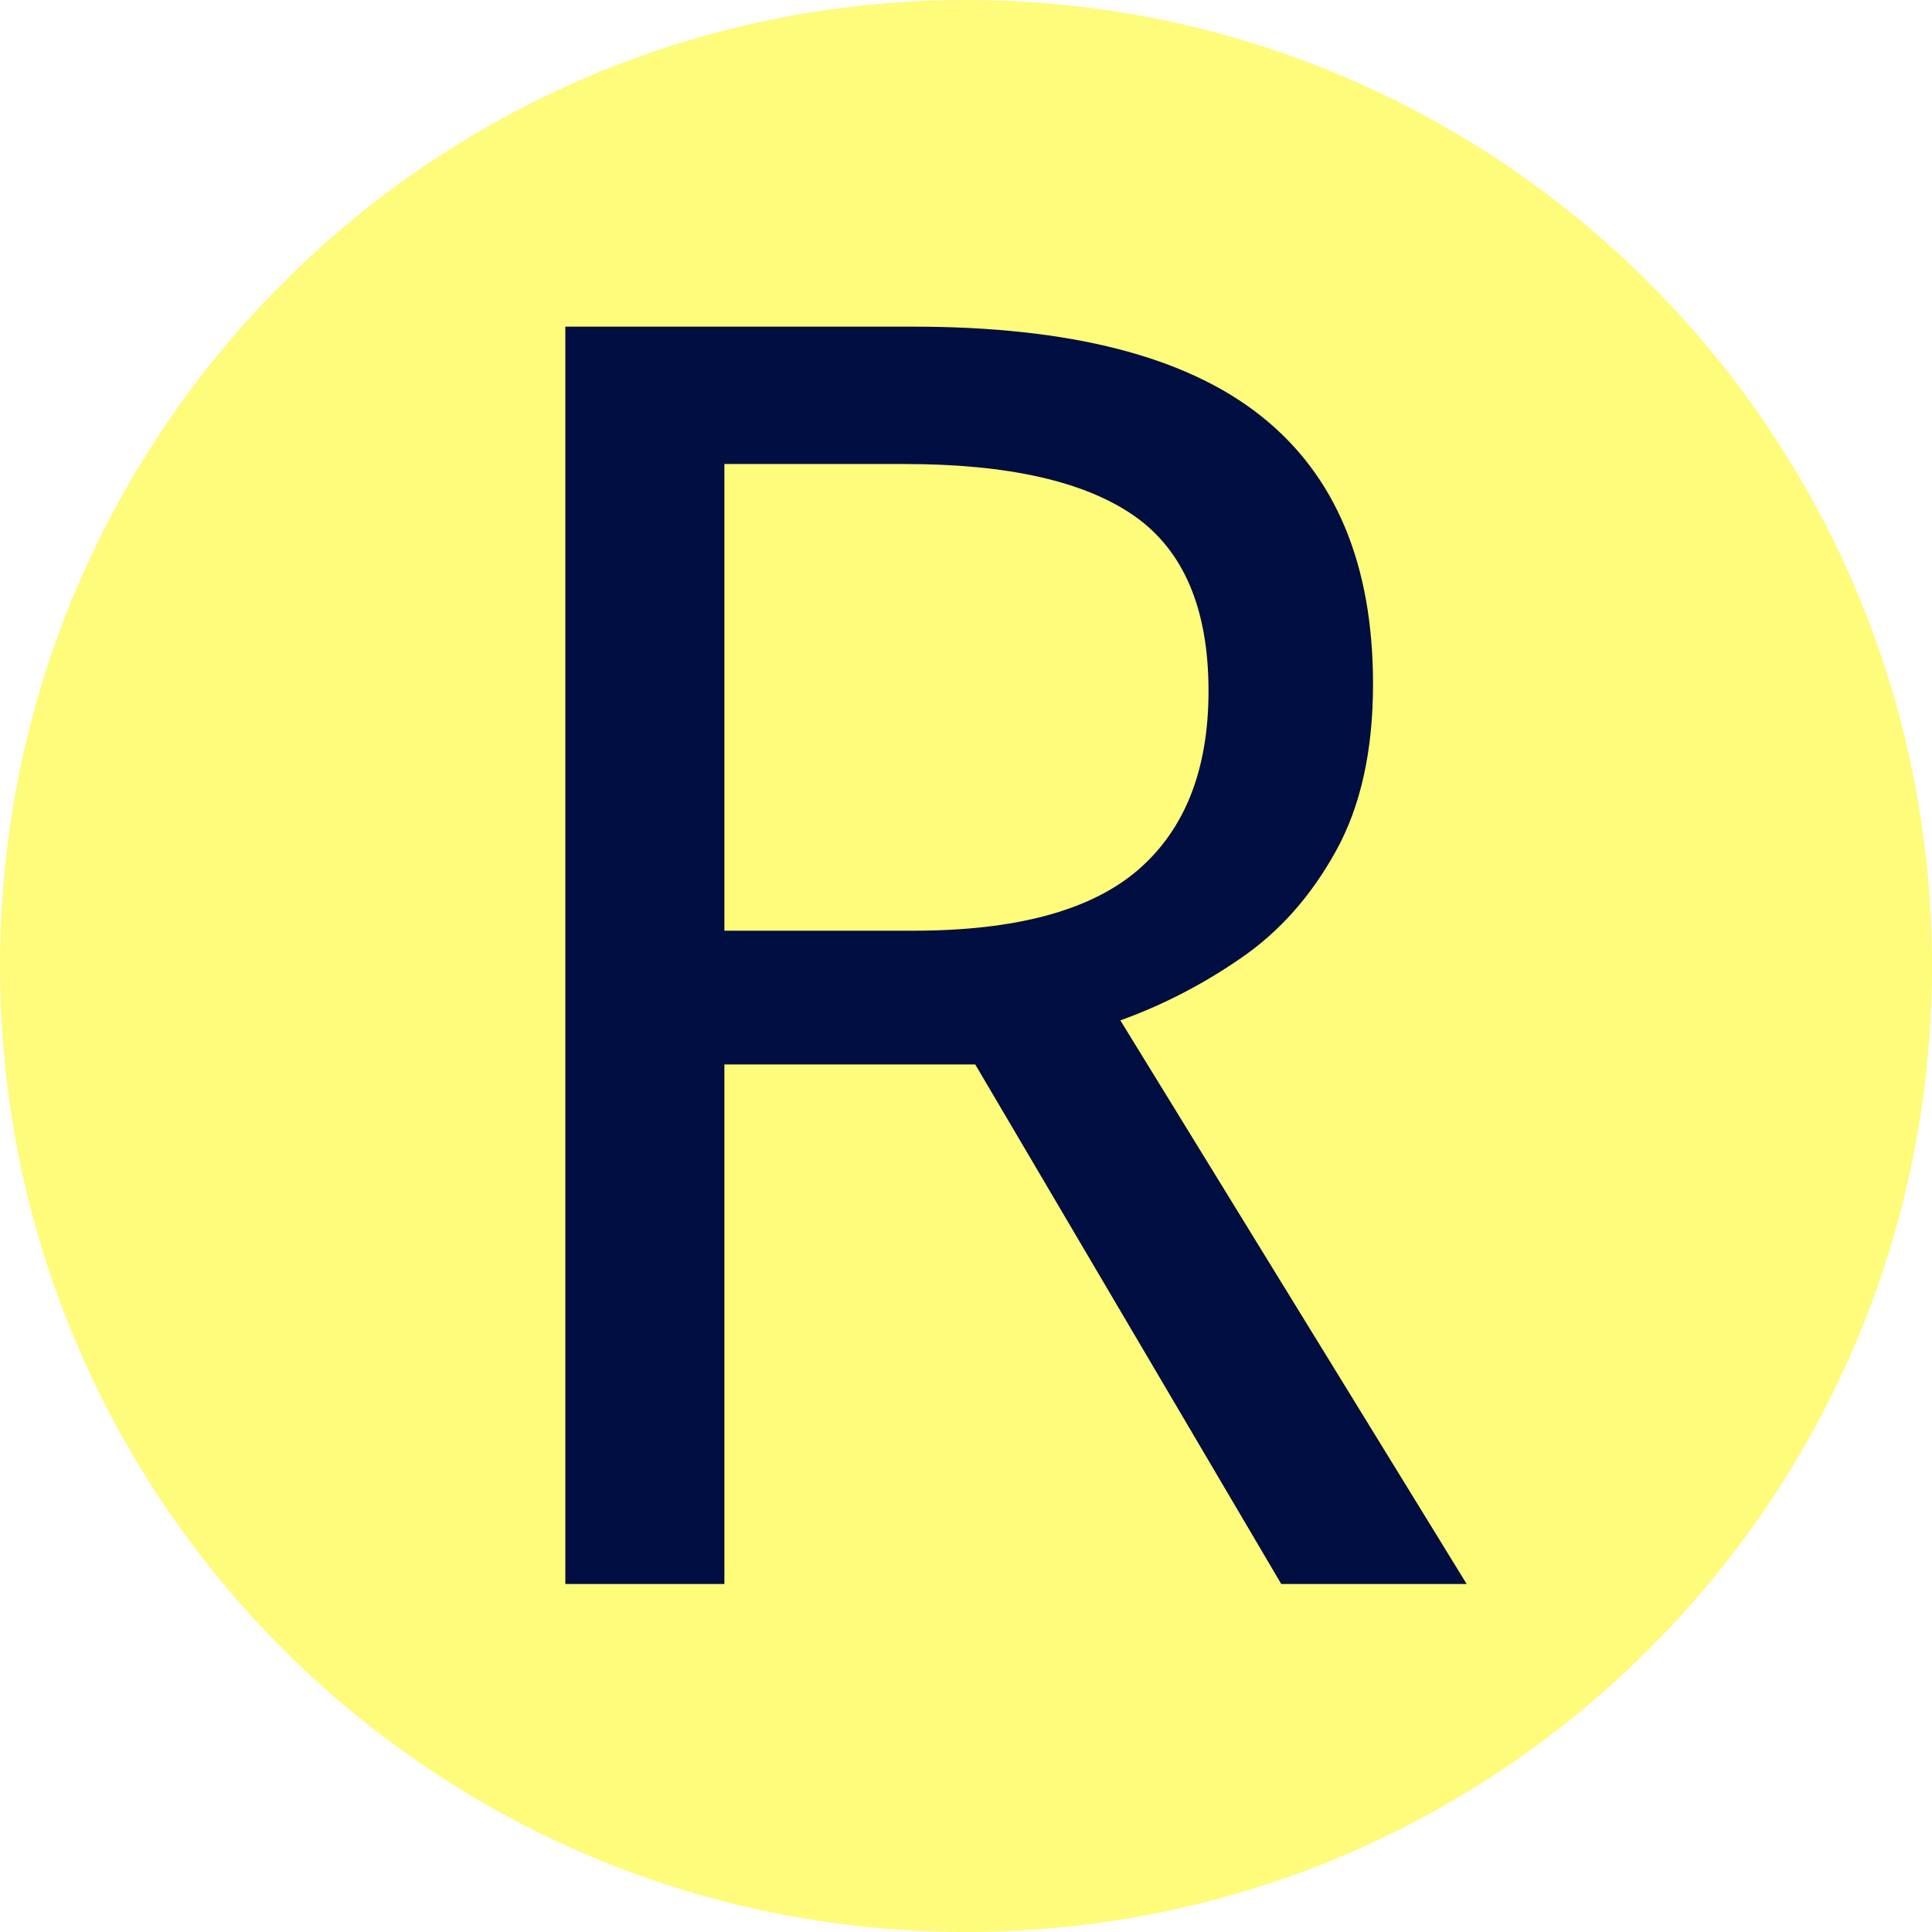
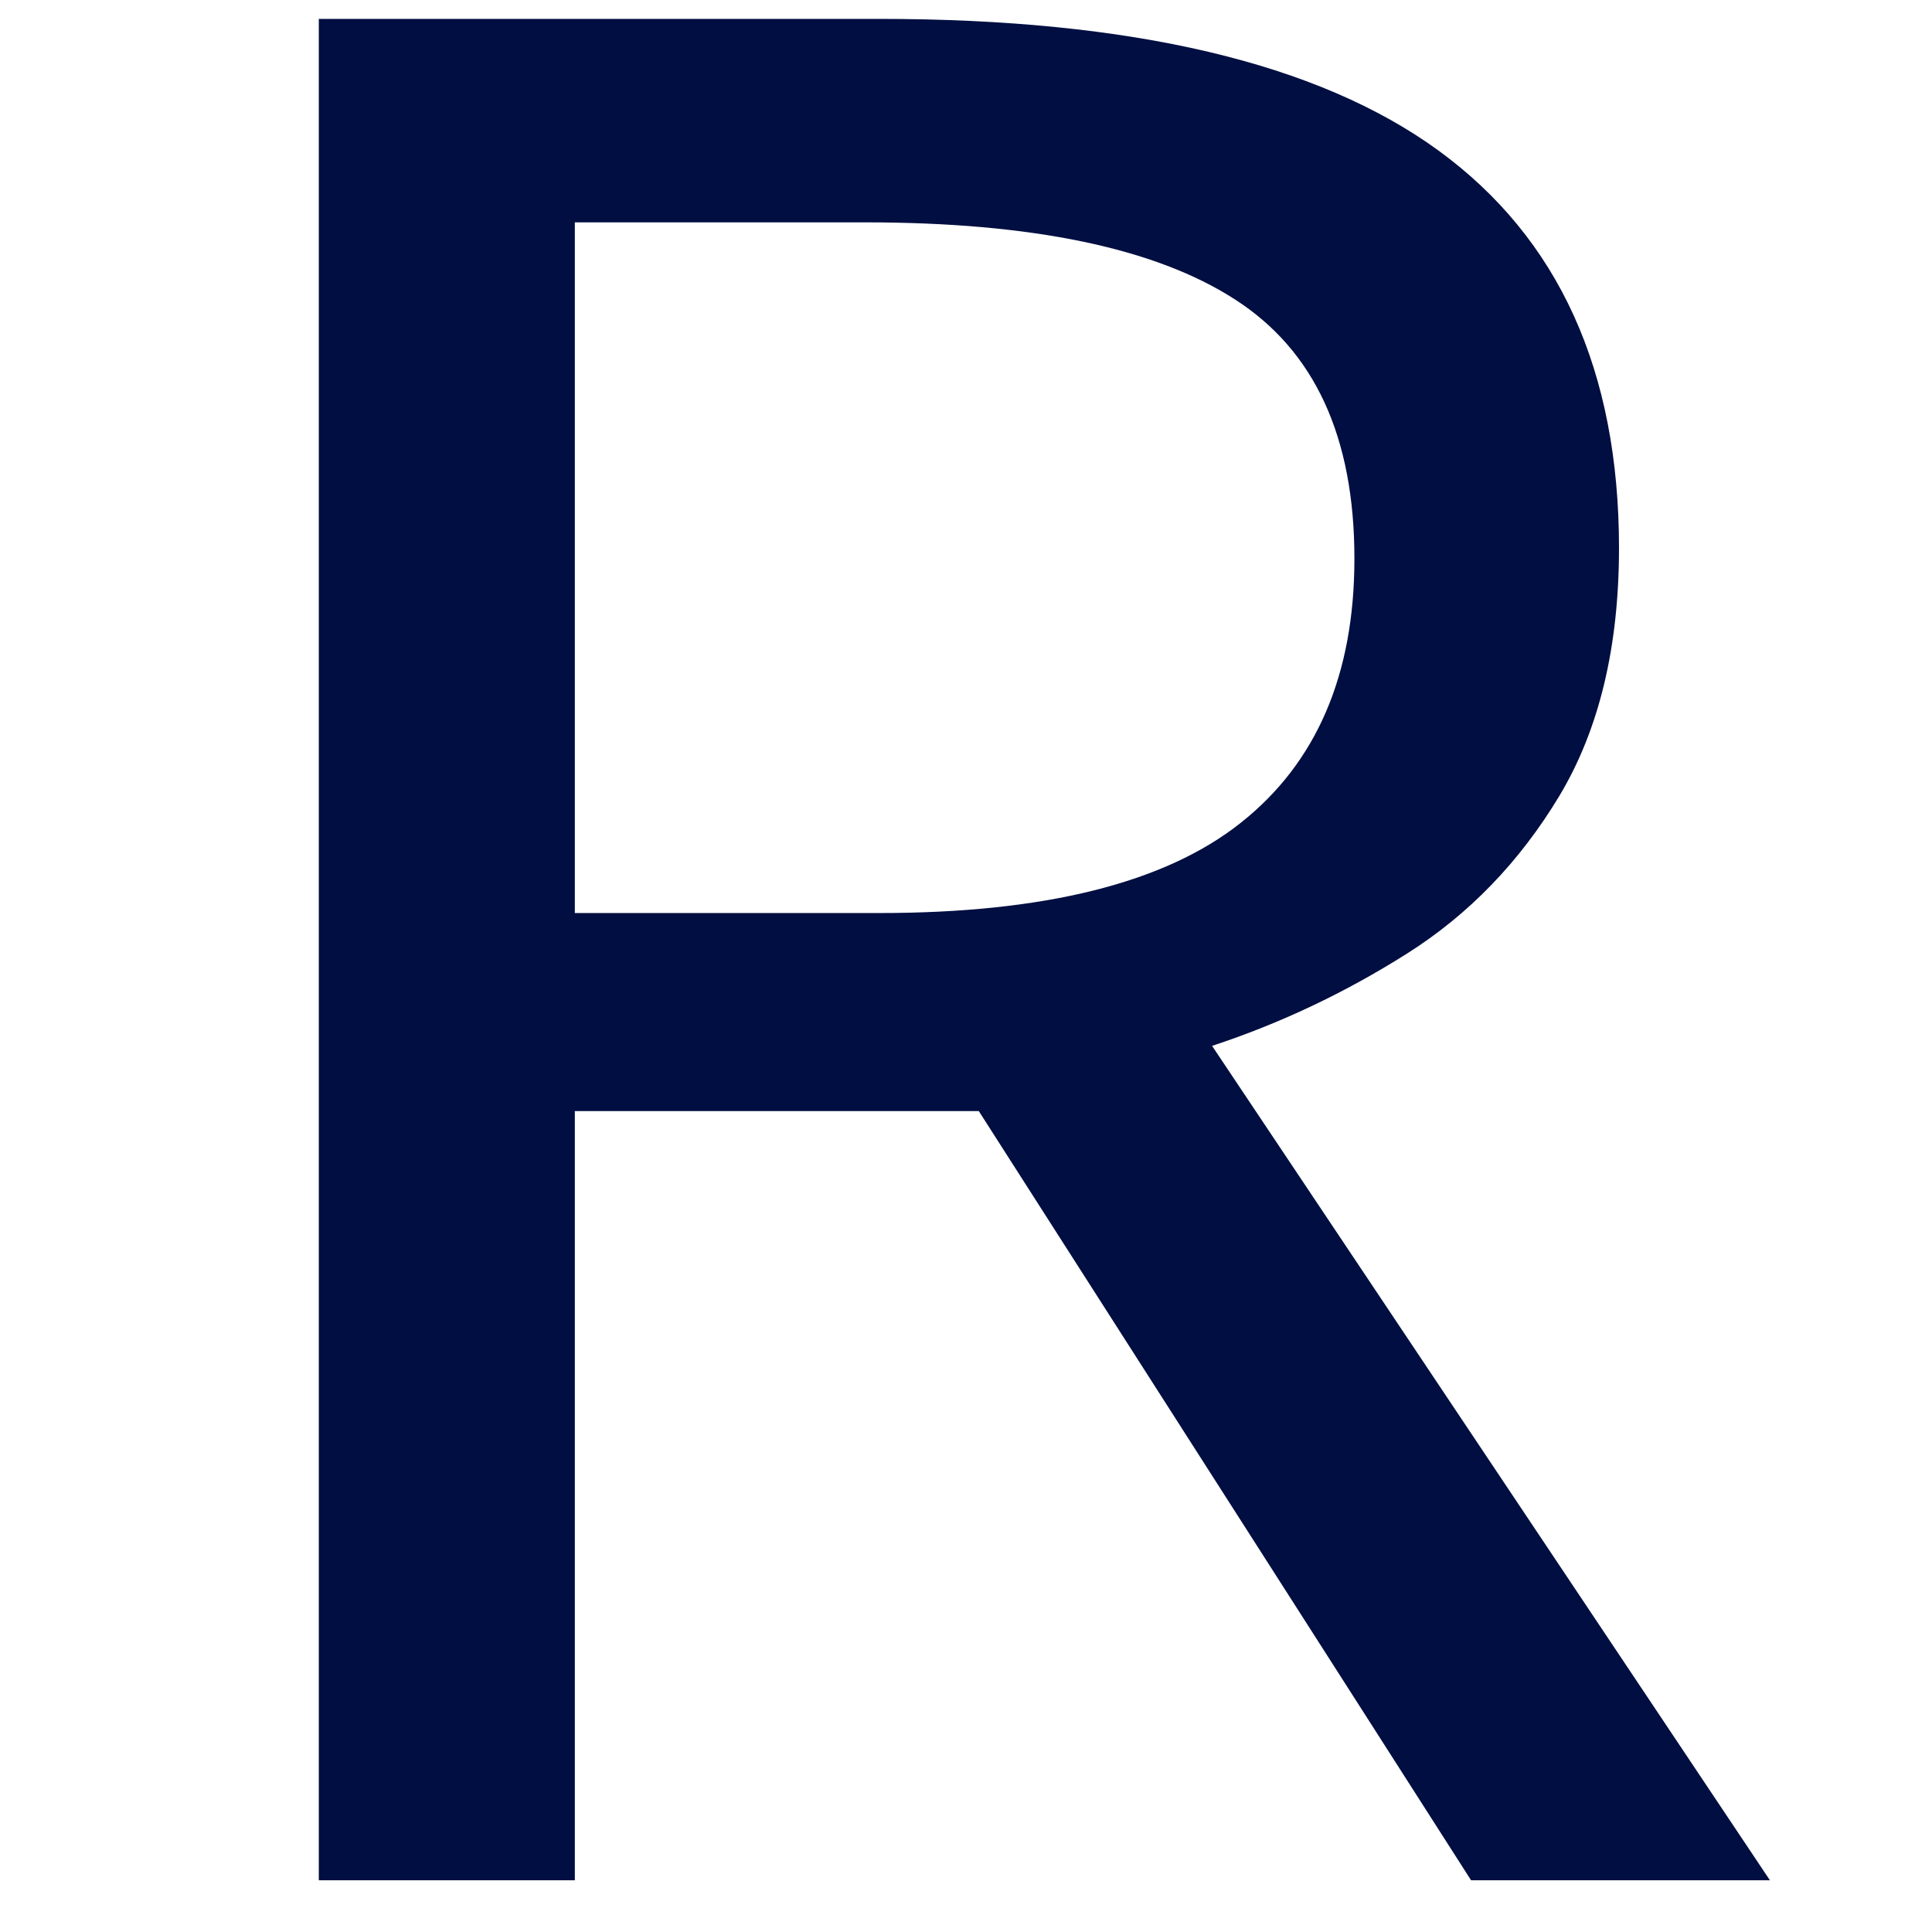
<svg xmlns="http://www.w3.org/2000/svg" version="1.1" id="Layer_1" x="0px" y="0px" viewBox="0 0 100 100" style="enable-background:new 0 0 100 100;" xml:space="preserve">
  <style type="text/css">
- 	.st0{fill:#FFFB7B;}
- 	.st1{fill:none;}
- 	.st2{fill:#000E41;}
- 	.st3{font-family:'Avenir-Medium';}
- 	.st4{font-size:91.163px;}
+ 	.st0{fill:none;}
+ 	.st1{fill:#000E41;}
+ 	.st2{font-family:'Avenir-Medium';}
+ 	.st3{font-size:134.94px;}
</style>
-   <circle class="st0" cx="50" cy="50" r="50" />
  <g>
-     <rect x="20.4" y="13.1" class="st1" width="59.6" height="73.9" />
-     <text transform="matrix(1.0036 0 0 1 20.3859 81.9858)" class="st2 st3 st4">R</text>
+     <rect x="2.2" y="-4.6" class="st0" width="95.9" height="109.4" />
+     <text transform="matrix(1.0915 0 0 1 2.2095 97.3214)" class="st1 st2 st3">R</text>
  </g>
</svg>
